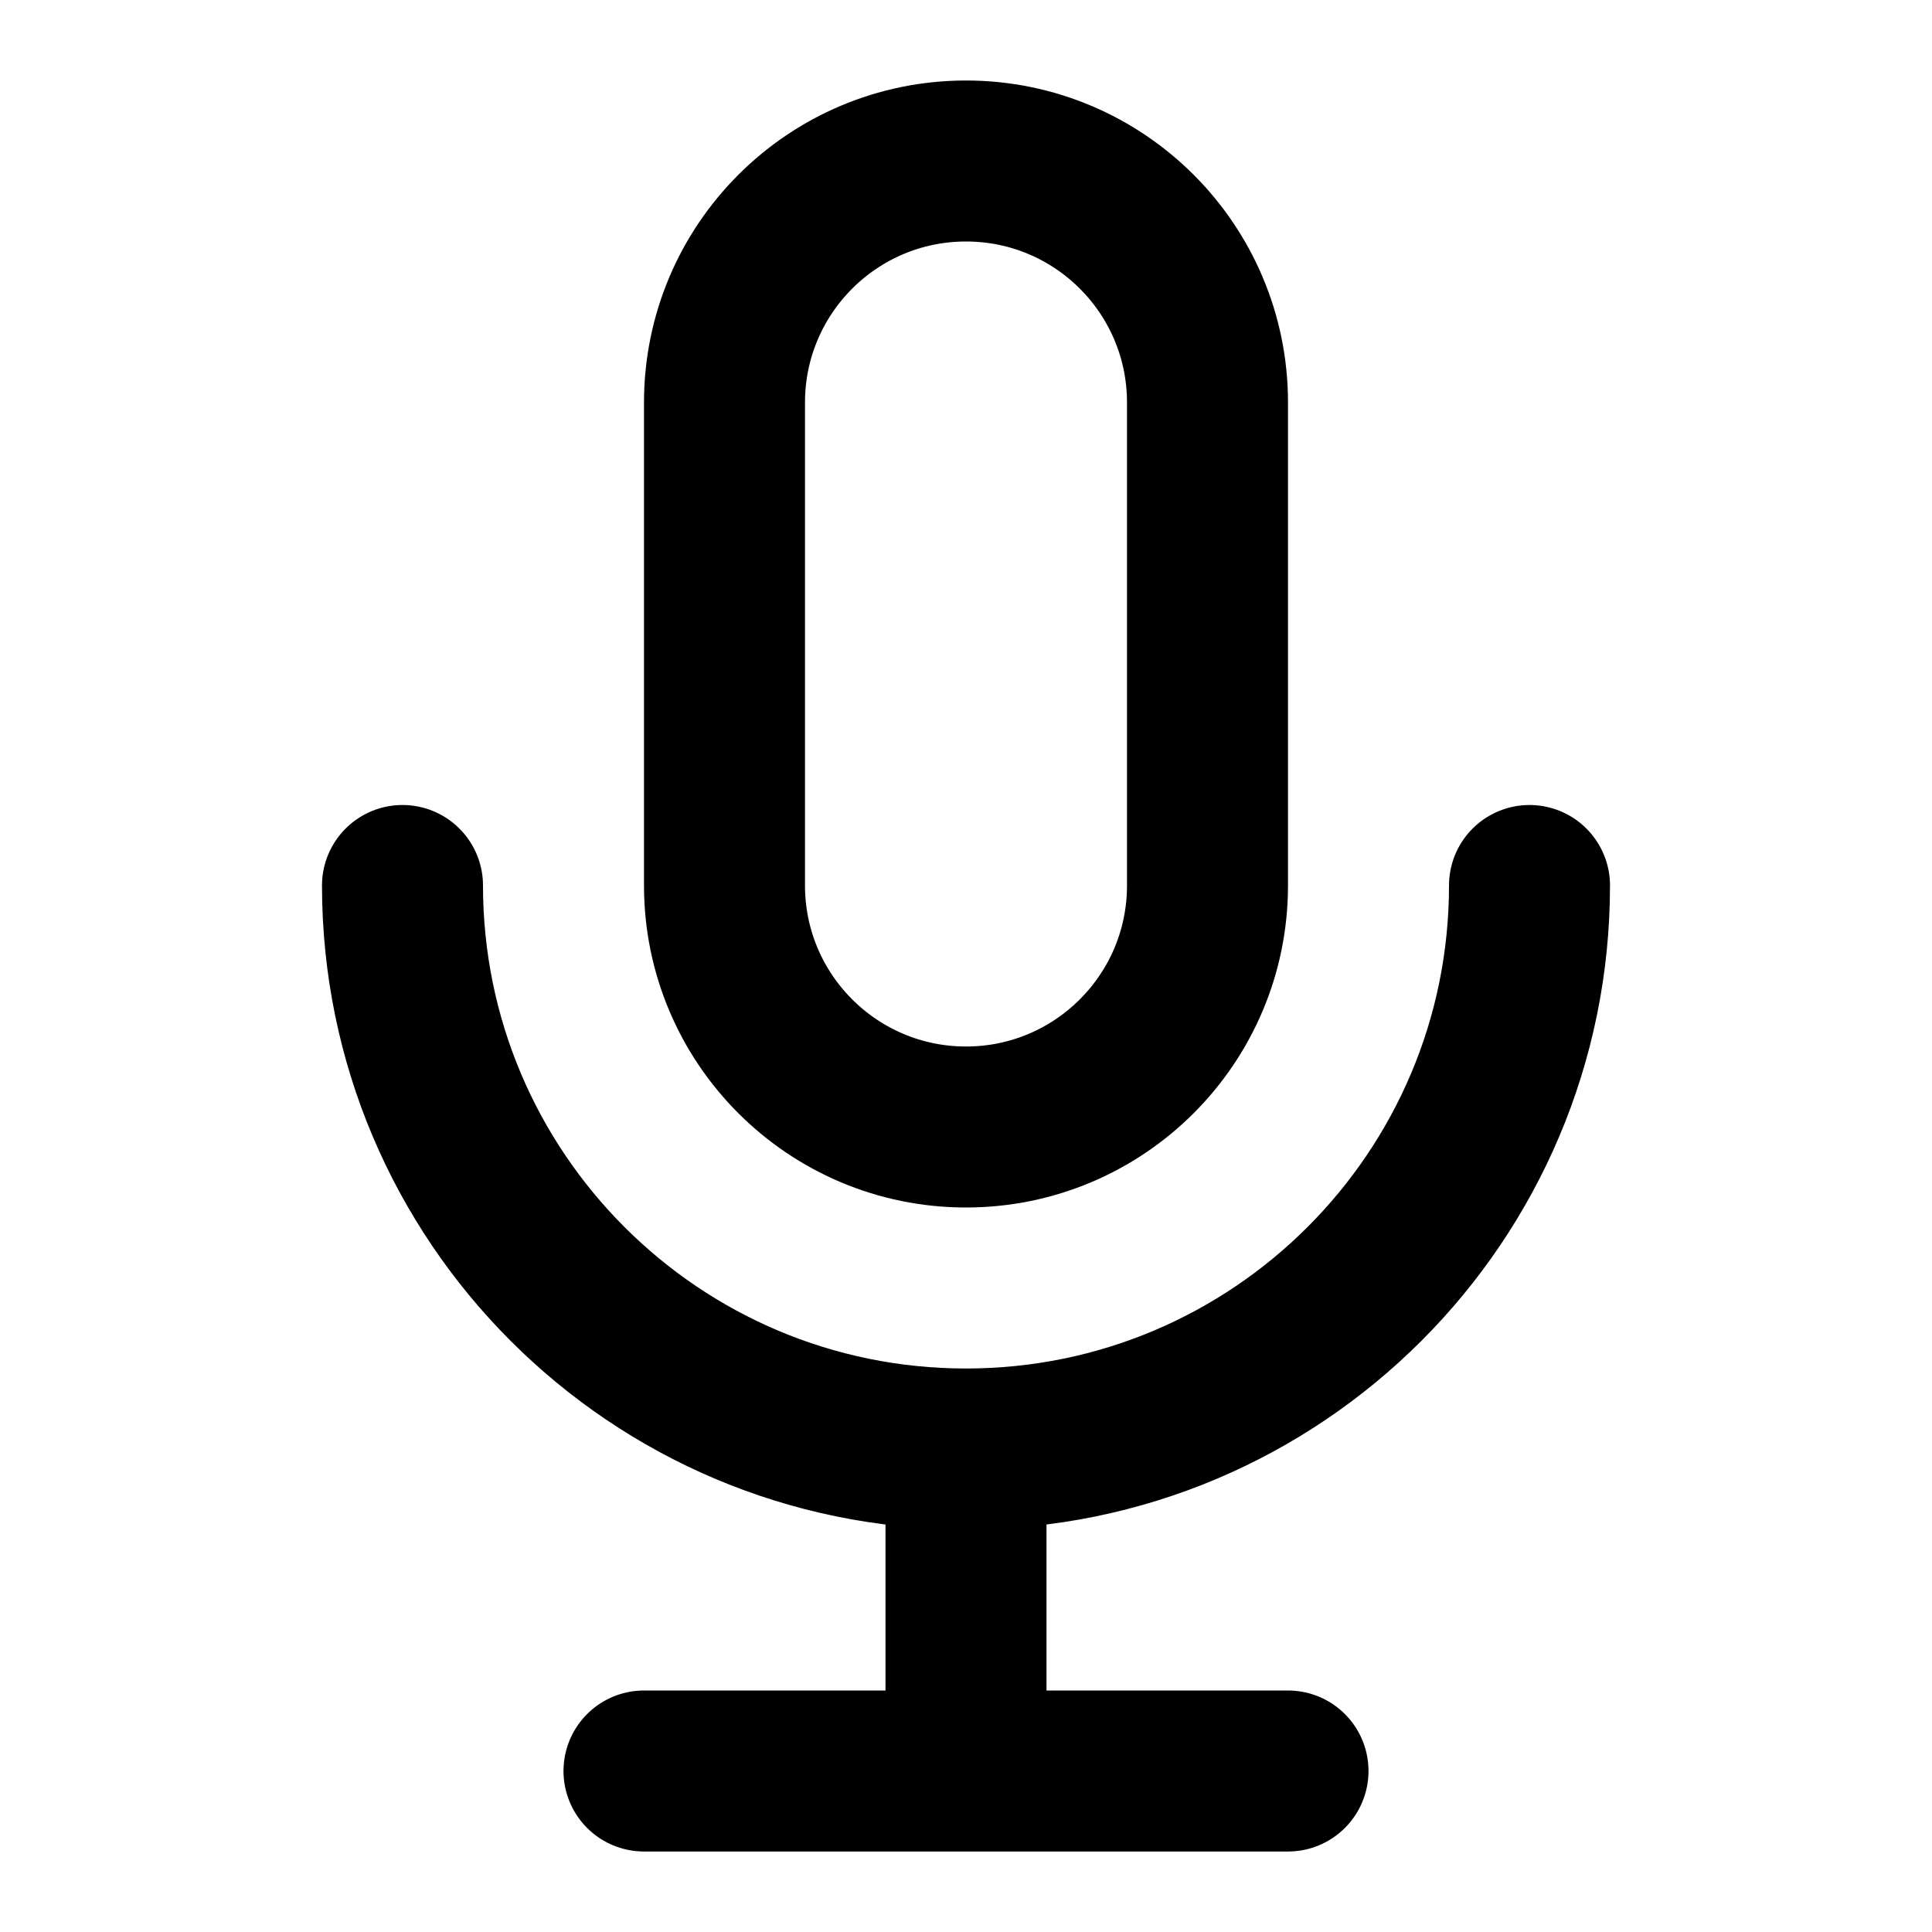
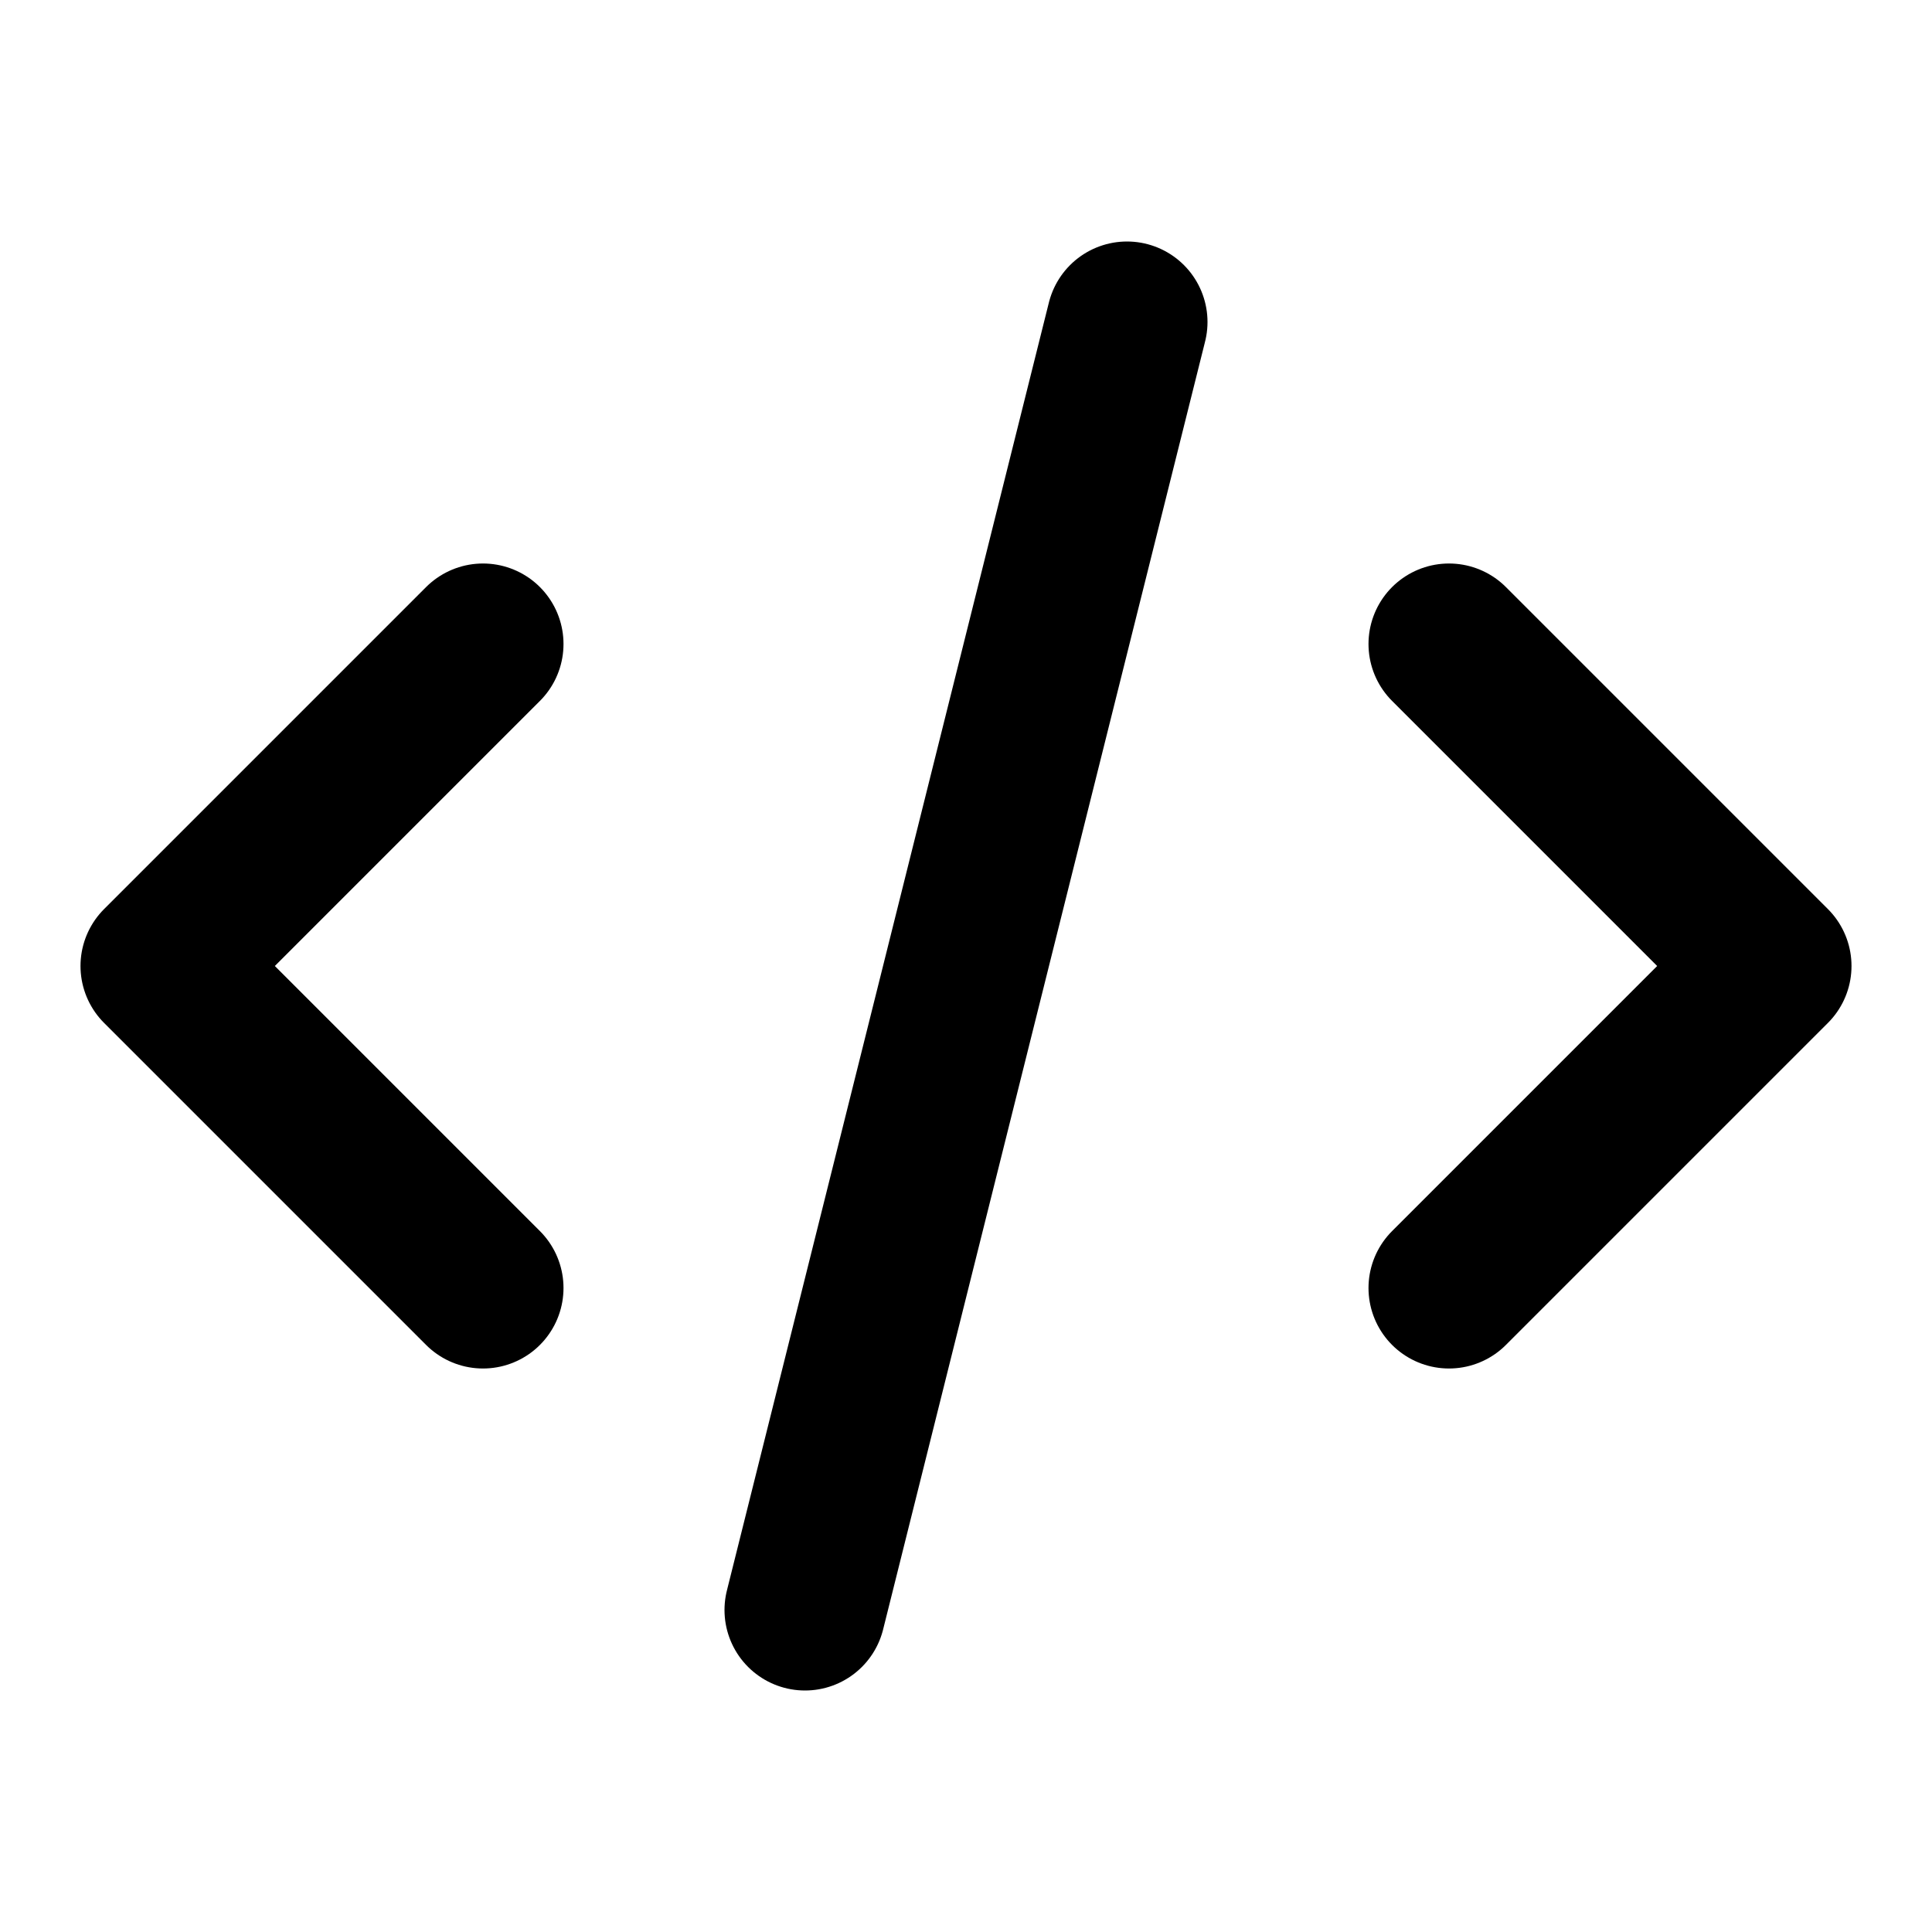
<svg xmlns="http://www.w3.org/2000/svg" class="h-6 w-6" fill="none" viewBox="0 0 24 24" stroke="currentColor" stroke-width="2">
-   <path stroke-linecap="round" stroke-linejoin="round" d="M19 11a7 7 0 01-7 7m0 0a7 7 0 01-7-7m7 7v4m0 0H8m4 0h4m-4-8a3 3 0 01-3-3V5a3 3 0 116 0v6a3 3 0 01-3 3z" />
+   <path stroke-linecap="round" stroke-linejoin="round" d="M10 20l4-16m4 4l4 4-4 4M6 16l-4-4 4-4" />
</svg>
